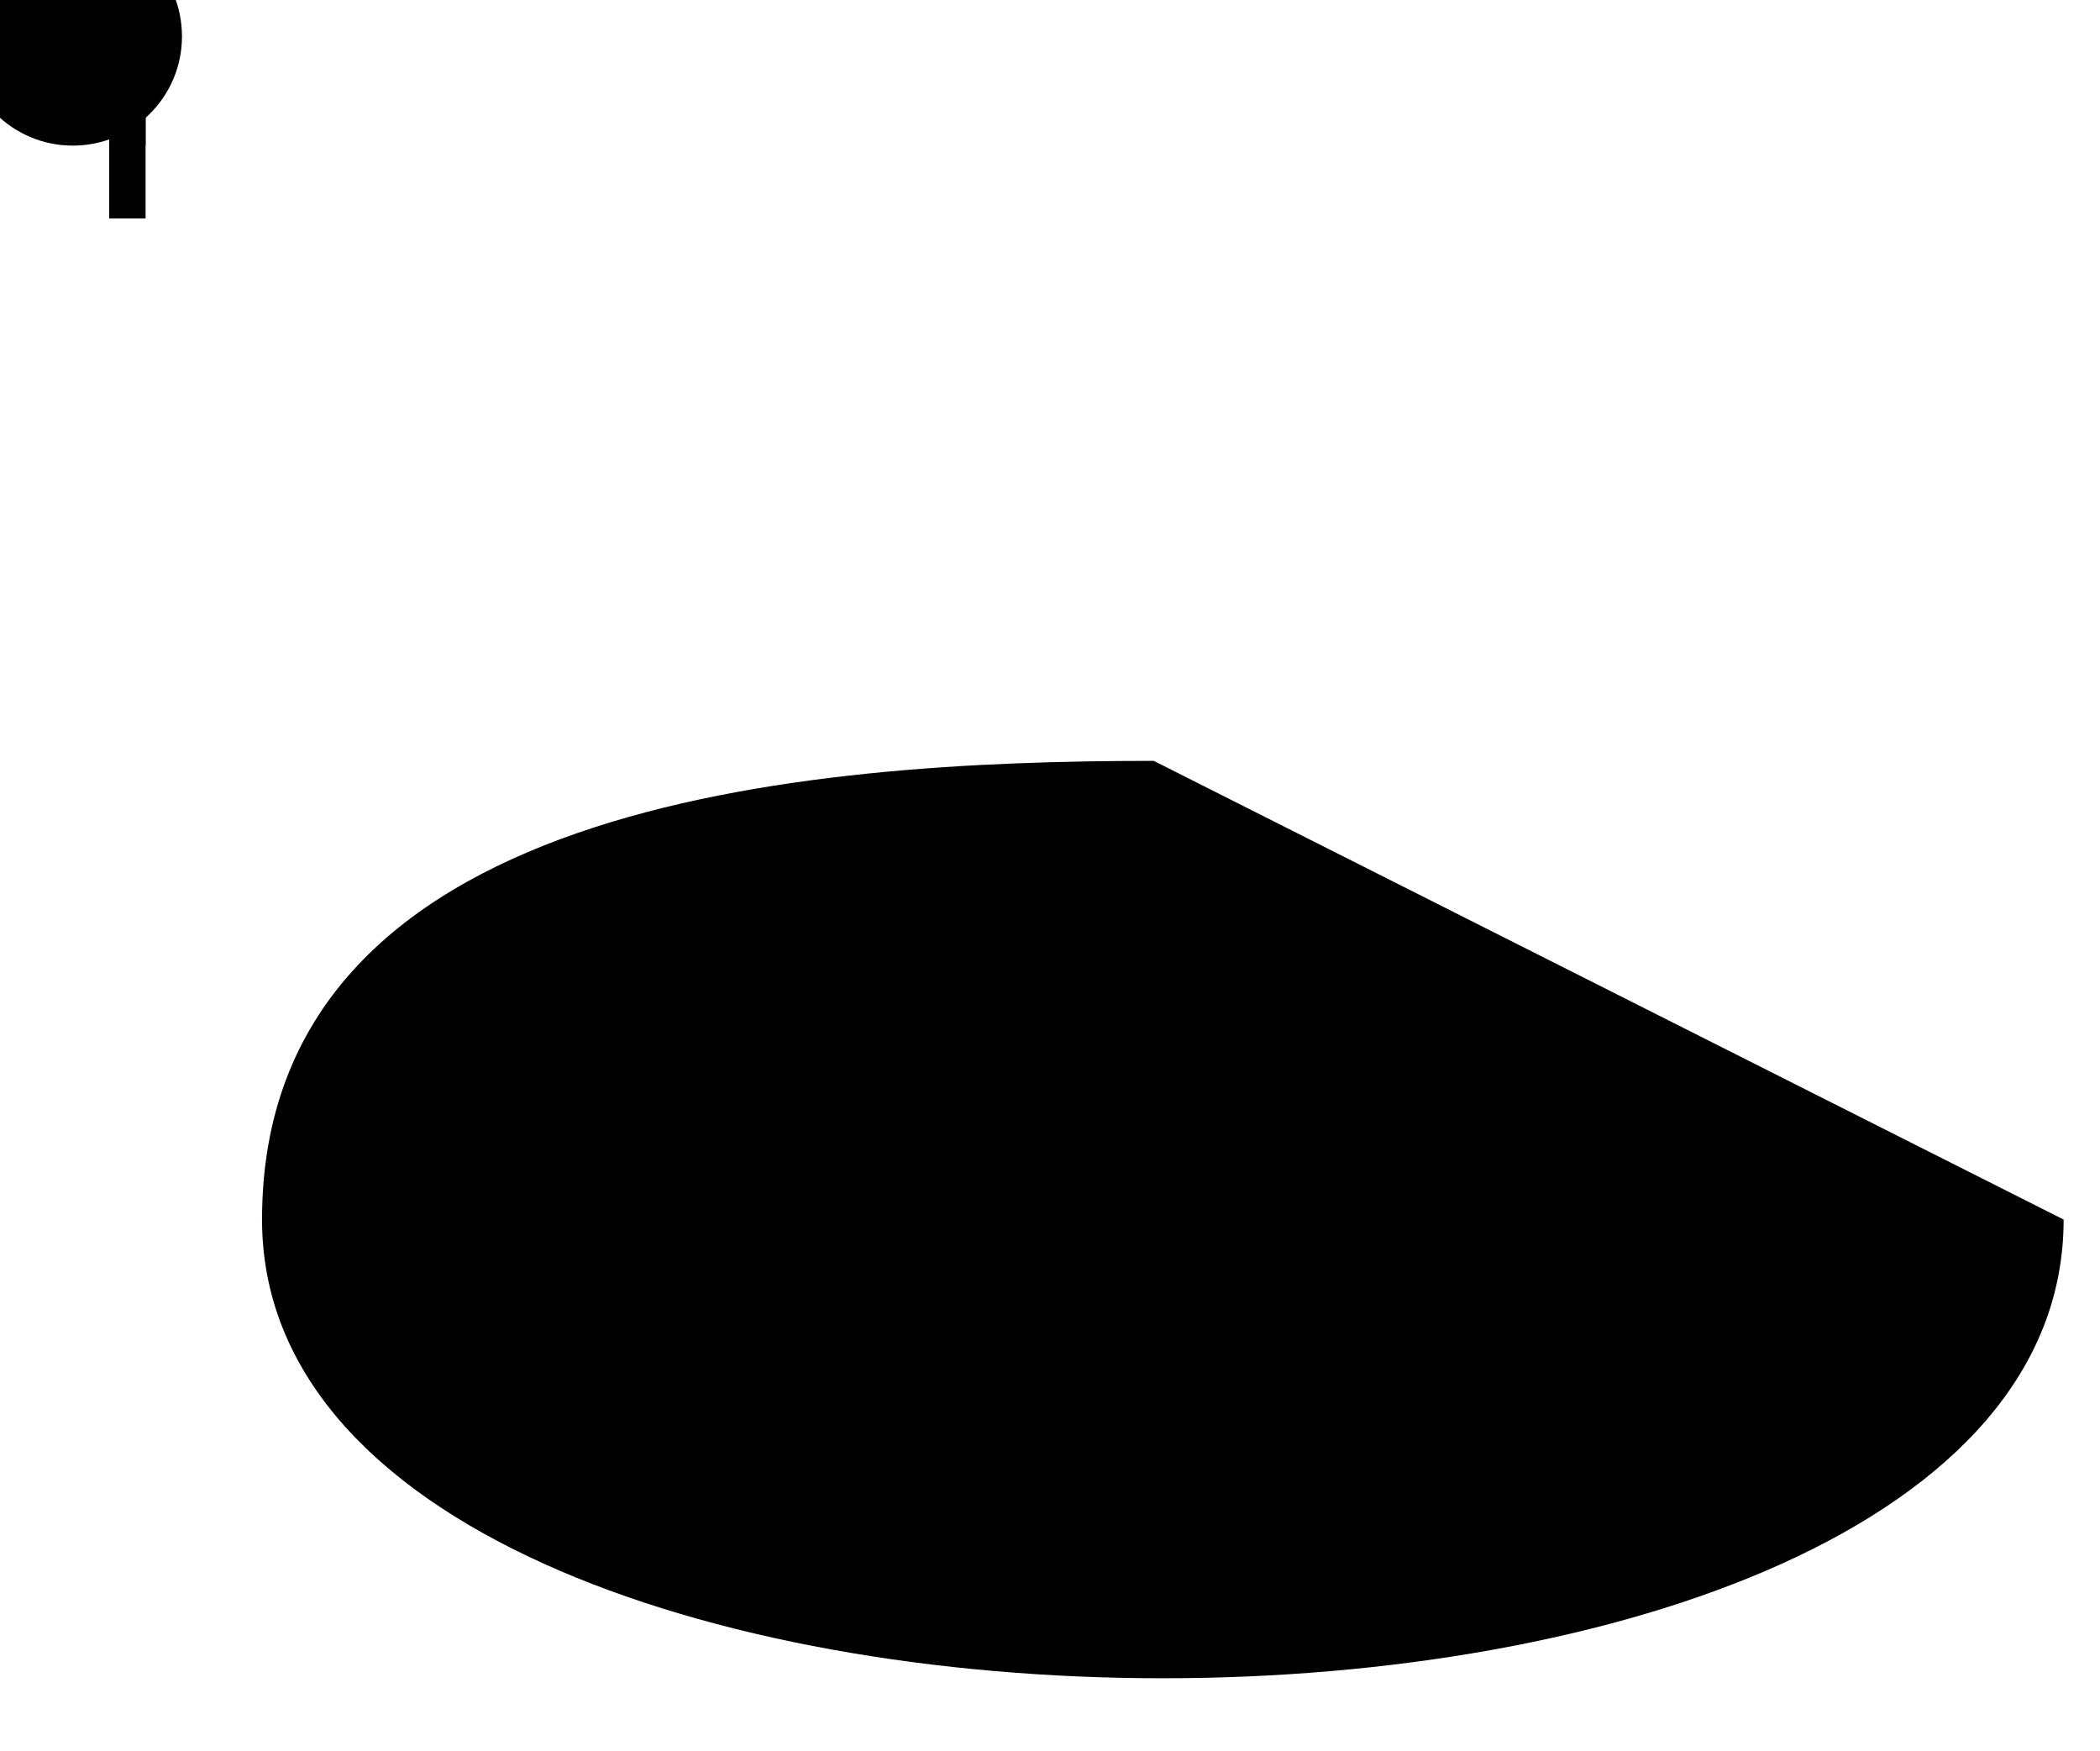
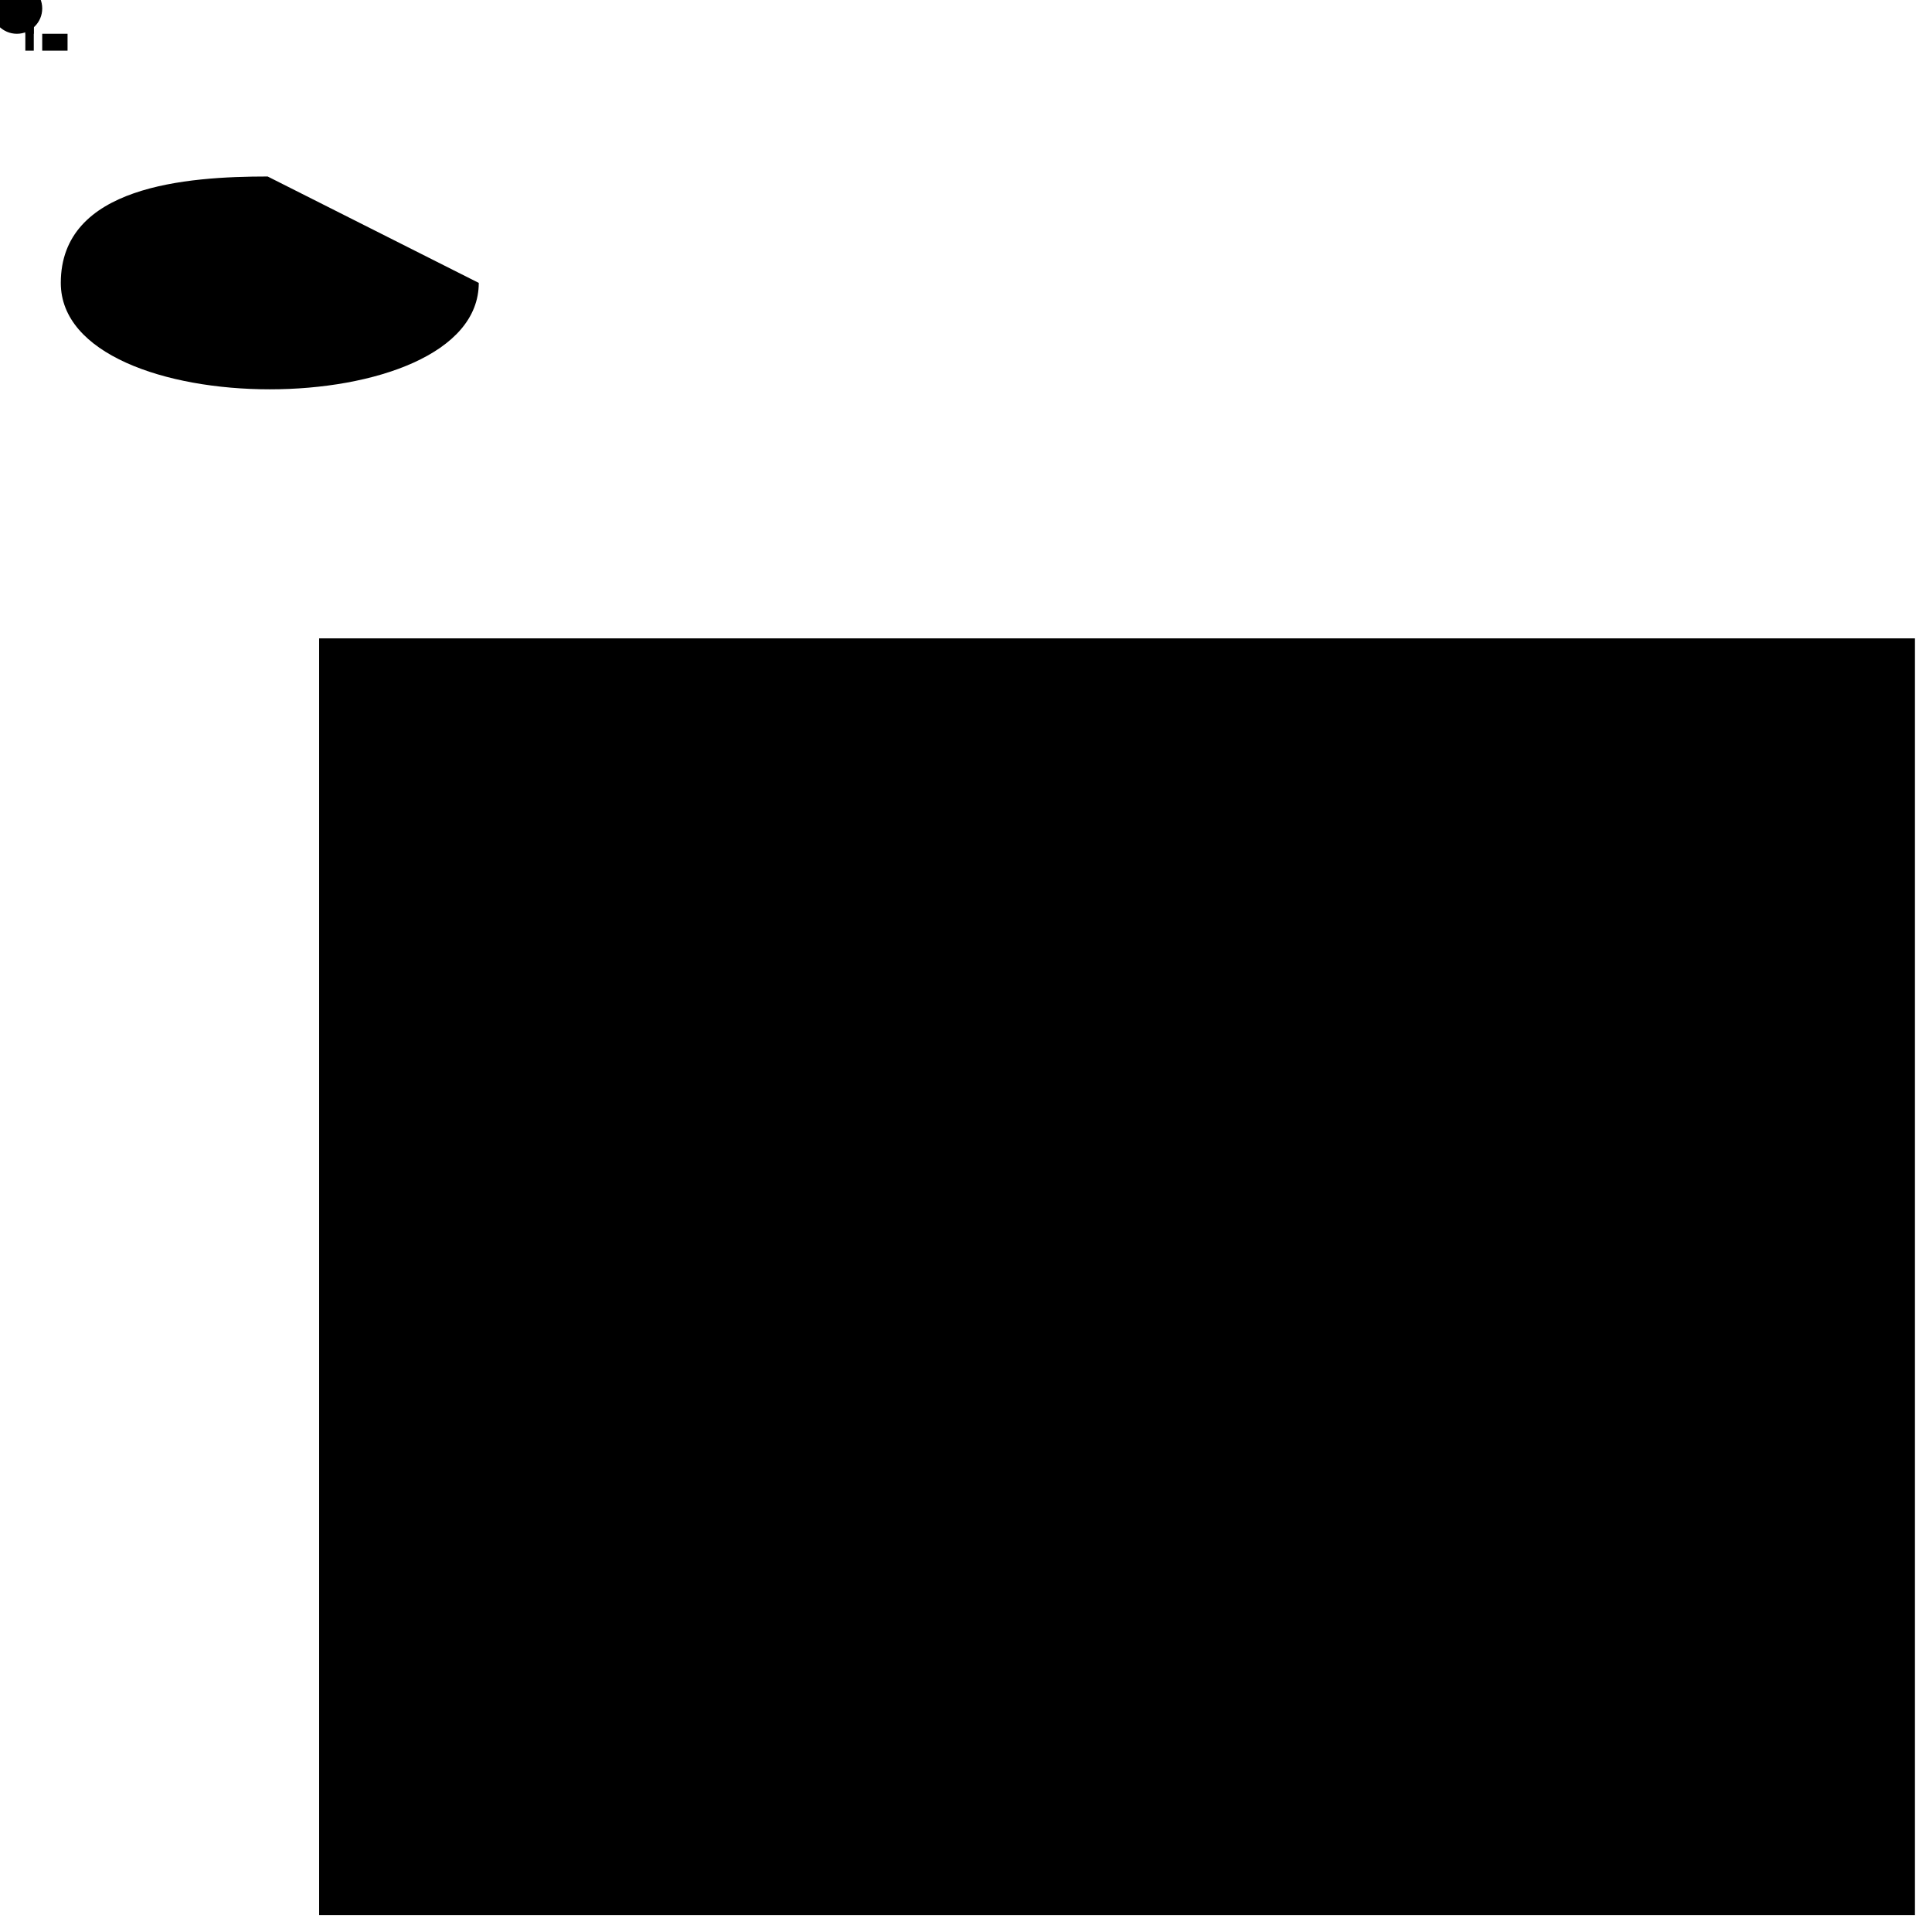
<svg xmlns="http://www.w3.org/2000/svg">
  <rect x="3" y="2" width="1" height="4" />
  <rect x="3" y="2" width="1" height="2" />
+   <rect x="5" y="4" width="3" height="2" />
+   <rect x="1cm" y="2cm" width="5cm" height="4cm" />
  <circle cx="2" cy="1" r="3" />
  <path d="m31.7 20.9c-9.6 0-24.5 1.1-24.5 12.6 0 16.8 49.5 16.8 49.5 0 .1- " />
</svg>
